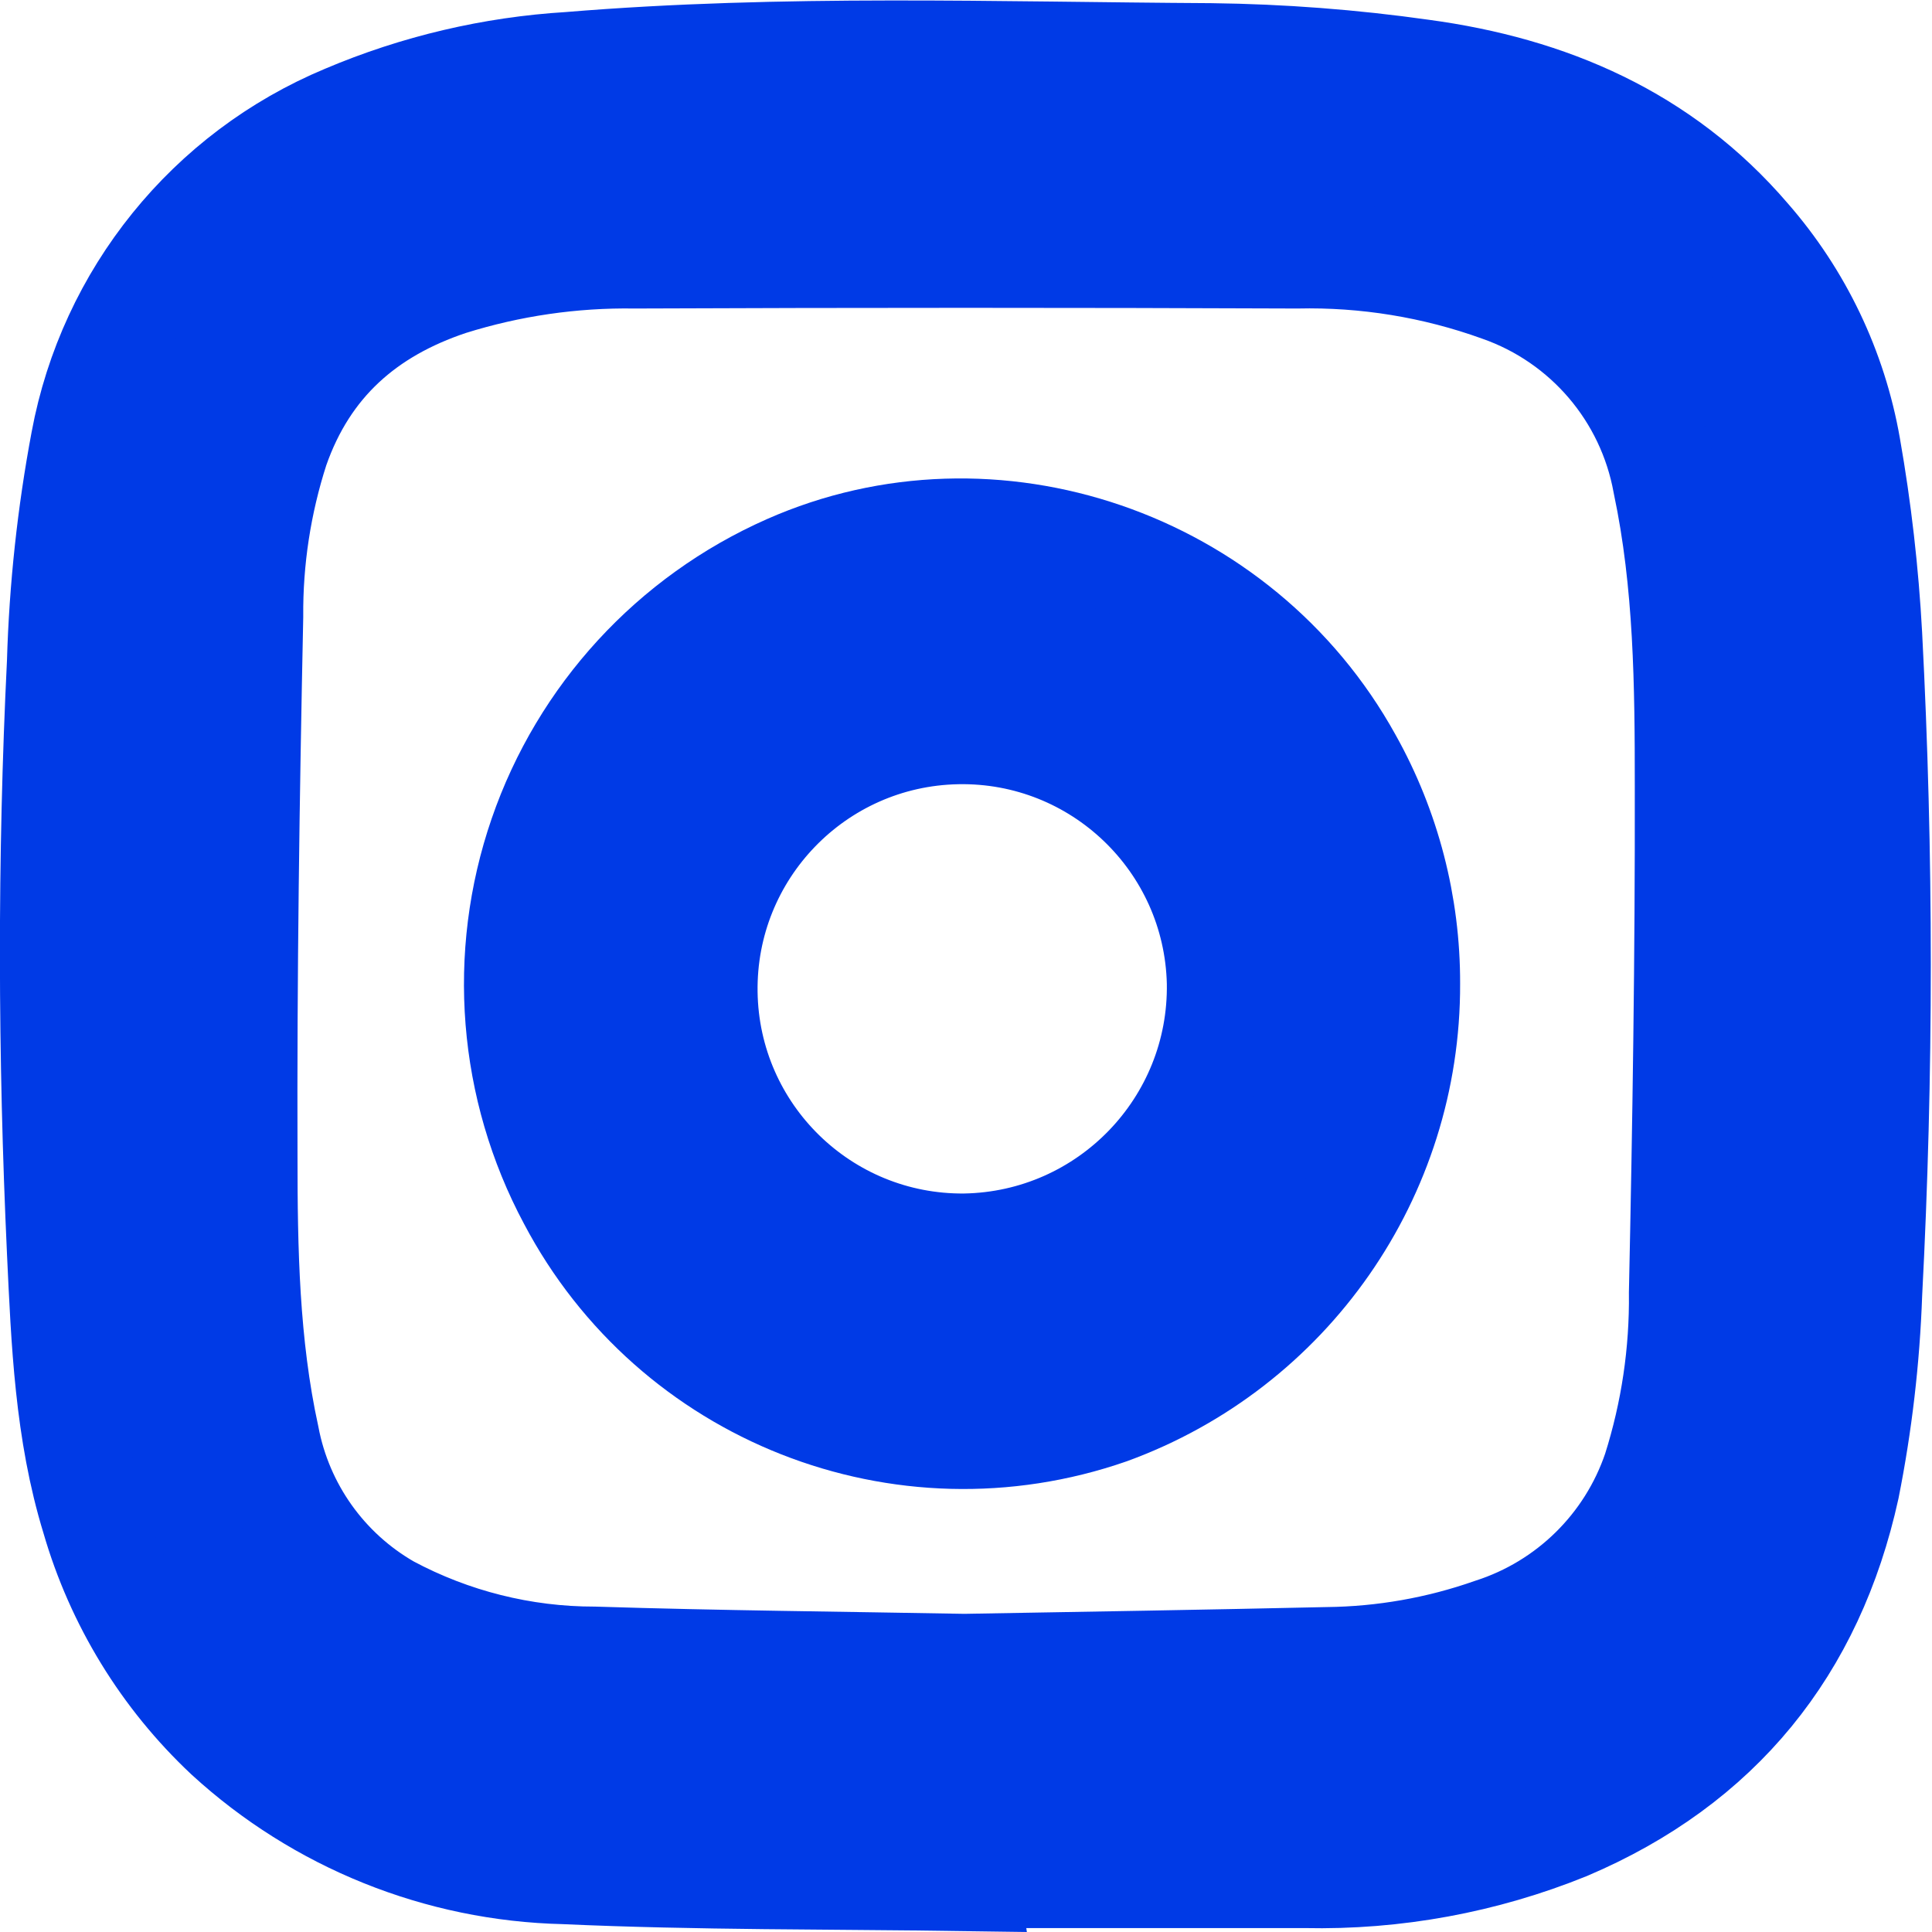
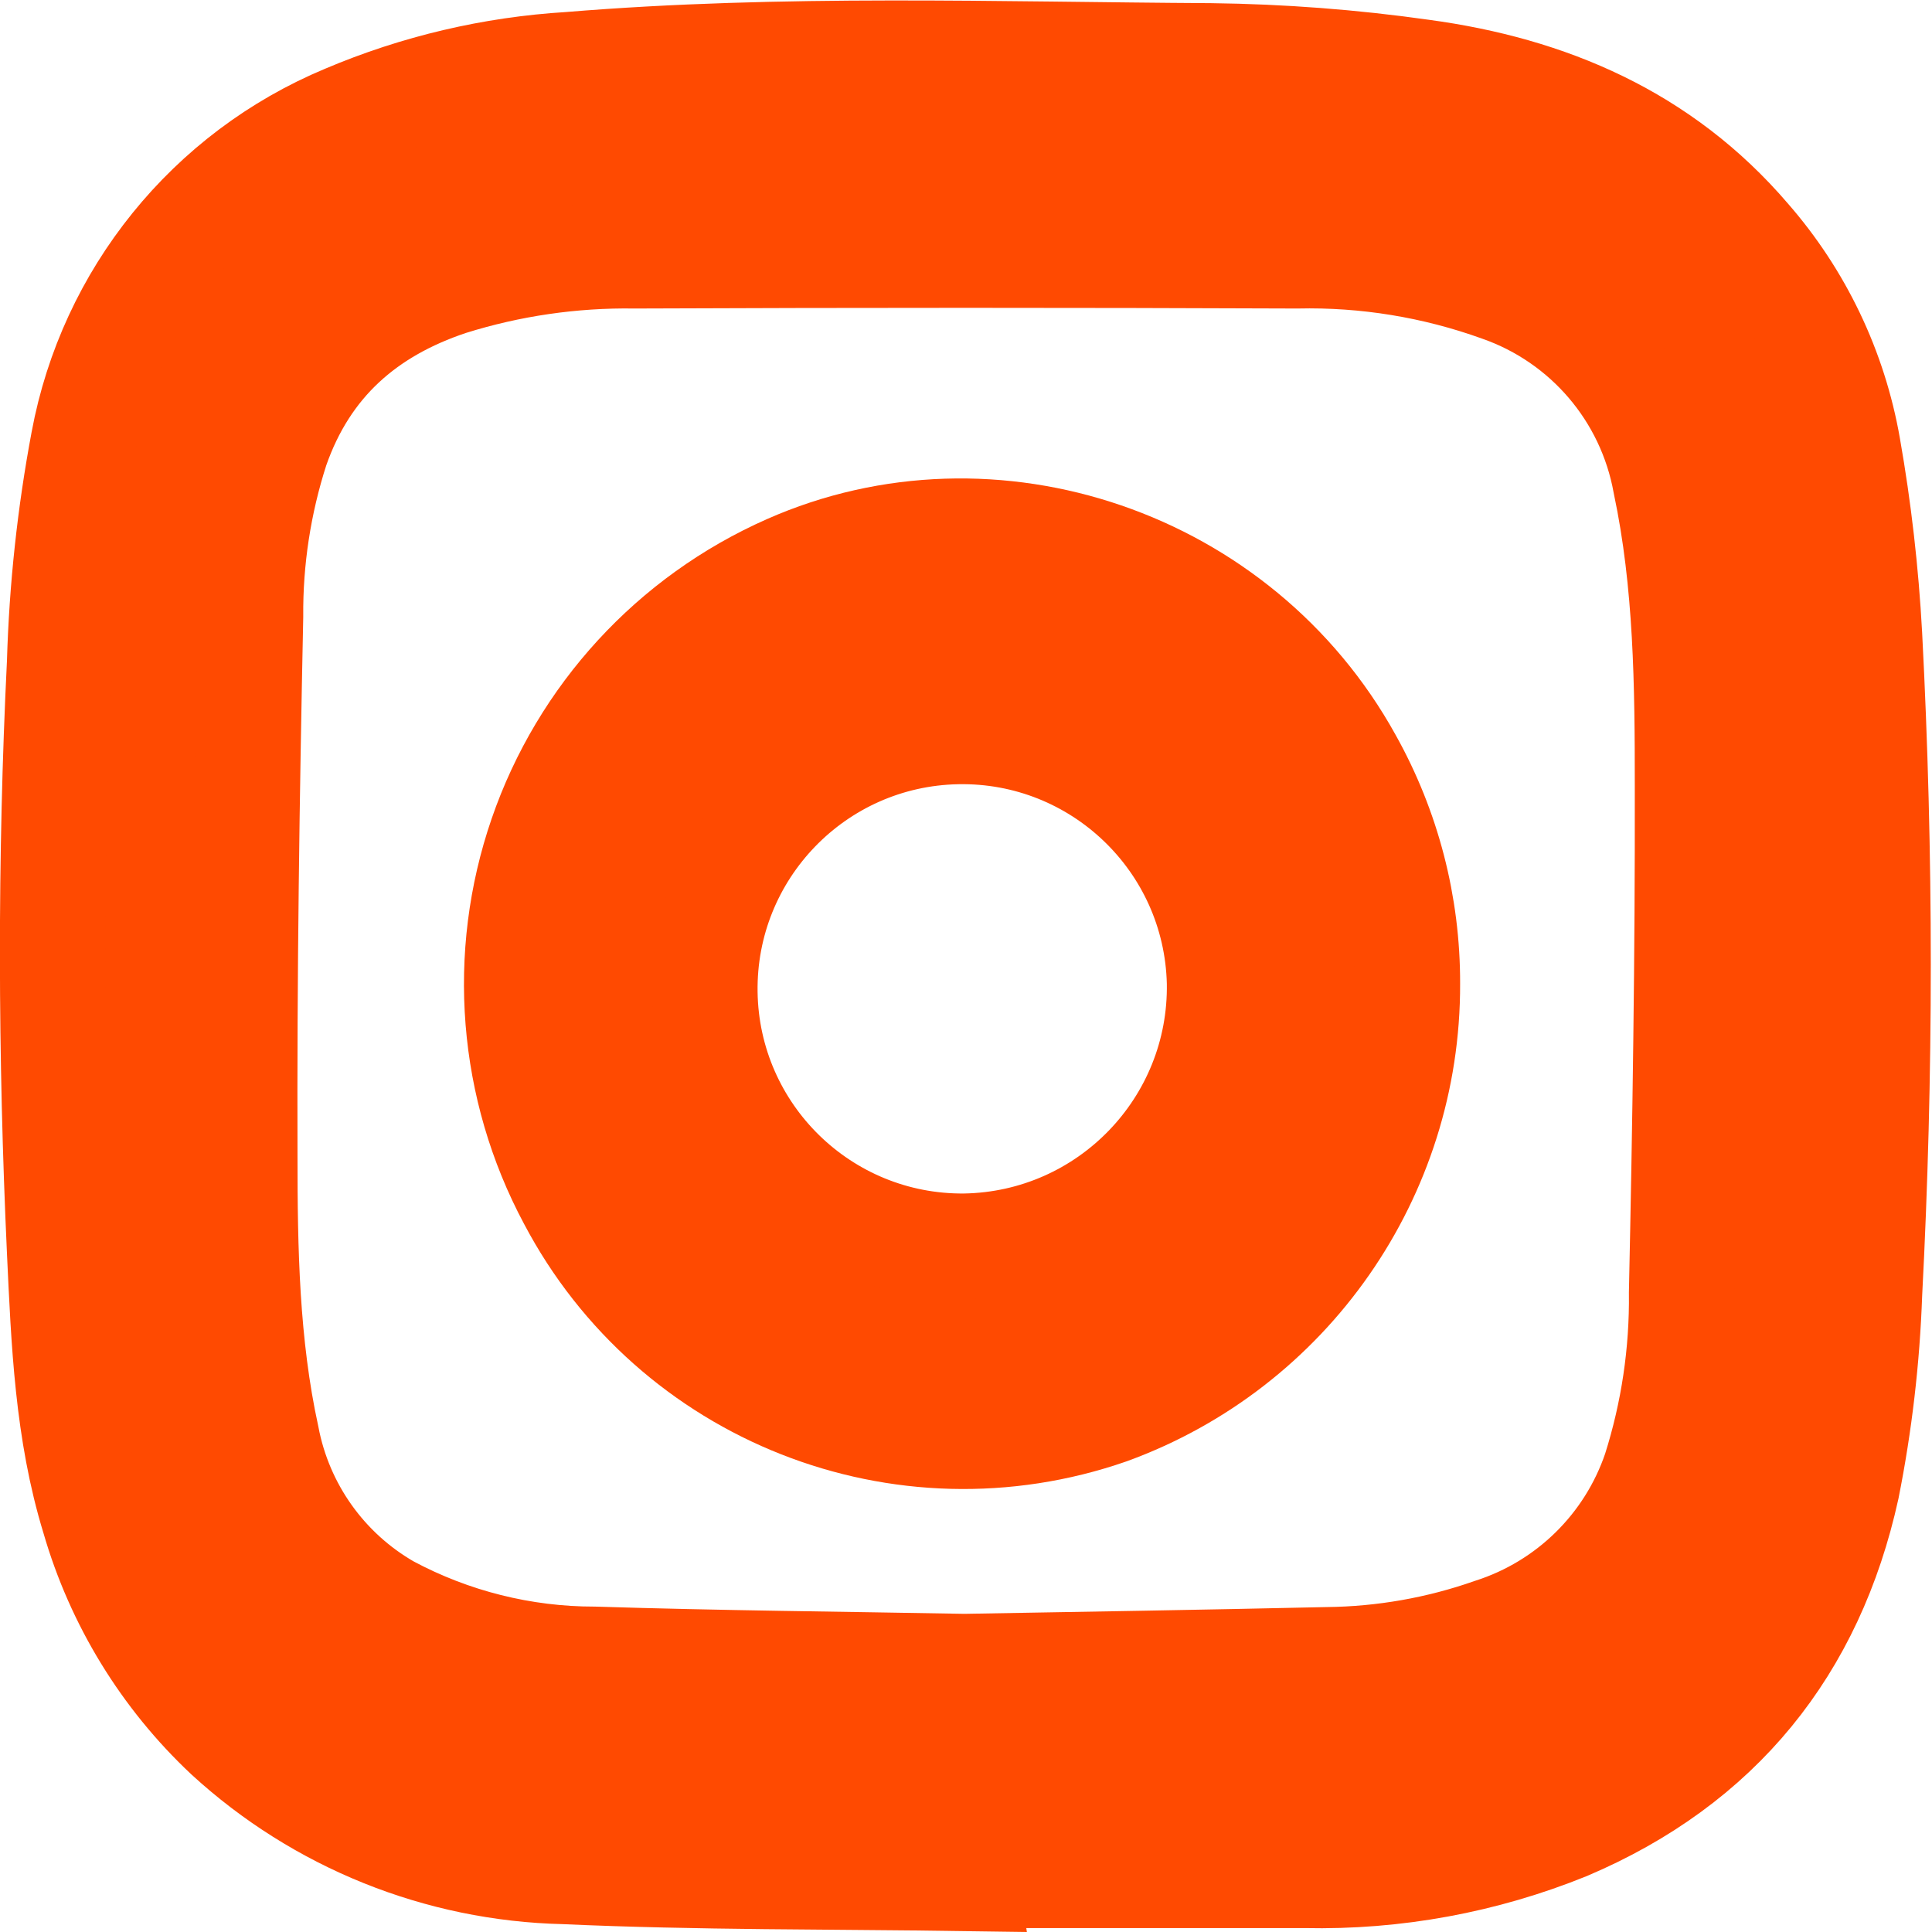
<svg xmlns="http://www.w3.org/2000/svg" id="Calque_4" data-name="Calque 4" viewBox="0 0 128.14 128.19">
  <defs>
-     <style>.cls-1{fill:#003ae6;stroke:#003ae6;stroke-miterlimit:10;stroke-width:7px;}</style>
+     <style>.cls-1{fill:#ff4a01;stroke:#ff4a01;stroke-miterlimit:10;stroke-width:7px;}</style>
  </defs>
  <path class="cls-1" d="M241.61,222.68c-8.87-.13-17.76-.06-26.62-.46a34.25,34.25,0,0,1-22.36-9,32,32,0,0,1-8.84-14.44c-1.77-5.76-2-11.73-2.28-17.68-.6-13-.64-26.08,0-39.1a94.19,94.19,0,0,1,1.58-14.65,29.06,29.06,0,0,1,17.38-21.51,45.06,45.06,0,0,1,14.88-3.5c14.17-1.17,28.35-.66,42.53-.58a109.25,109.25,0,0,1,14,1.07c8.44,1.14,15.94,4.35,21.64,11a28.56,28.56,0,0,1,6.64,13.89,104.78,104.78,0,0,1,1.43,12.48,418.69,418.69,0,0,1,0,43.68,80.42,80.42,0,0,1-1.5,12.88c-2.33,10.6-8.49,18.24-18.58,22.53a43.66,43.66,0,0,1-17.35,3.19c-7.53,0-15.05,0-22.58,0Zm-.07-14.05c8.06-.14,16.07-.27,24.08-.45a34.08,34.08,0,0,0,10.91-1.92,16.91,16.91,0,0,0,10.85-10.67,37.55,37.55,0,0,0,1.75-11.78c.24-11.2.41-22.4.39-33.6,0-6.72-.06-13.48-1.46-20.1a16.83,16.83,0,0,0-11-12.89,37.27,37.27,0,0,0-13.47-2.2q-21.95-.09-43.91,0a39.17,39.17,0,0,0-12.29,1.79c-5.55,1.85-9.53,5.32-11.51,11a35.42,35.42,0,0,0-1.71,11.16c-.25,11.92-.42,23.86-.38,35.78,0,6.23.11,12.5,1.45,18.64a16.62,16.62,0,0,0,8.07,11.33A29,29,0,0,0,217,208.15C225.22,208.41,233.4,208.48,241.54,208.63Z" transform="translate(-177.55 -98.05)" />
  <path class="cls-1" d="M270.93,163.32a30.1,30.1,0,0,1-19.79,28.39,29.45,29.45,0,0,1-35.73-14.1,30.23,30.23,0,0,1,14.43-41.91c13.56-6,29.94-.42,37.25,12.81A30.12,30.12,0,0,1,270.93,163.32Zm-12.46-.07a17.08,17.08,0,1,0-16.91,17.49A17.2,17.2,0,0,0,258.47,163.25Z" transform="translate(-177.55 -98.05)" />
</svg>
